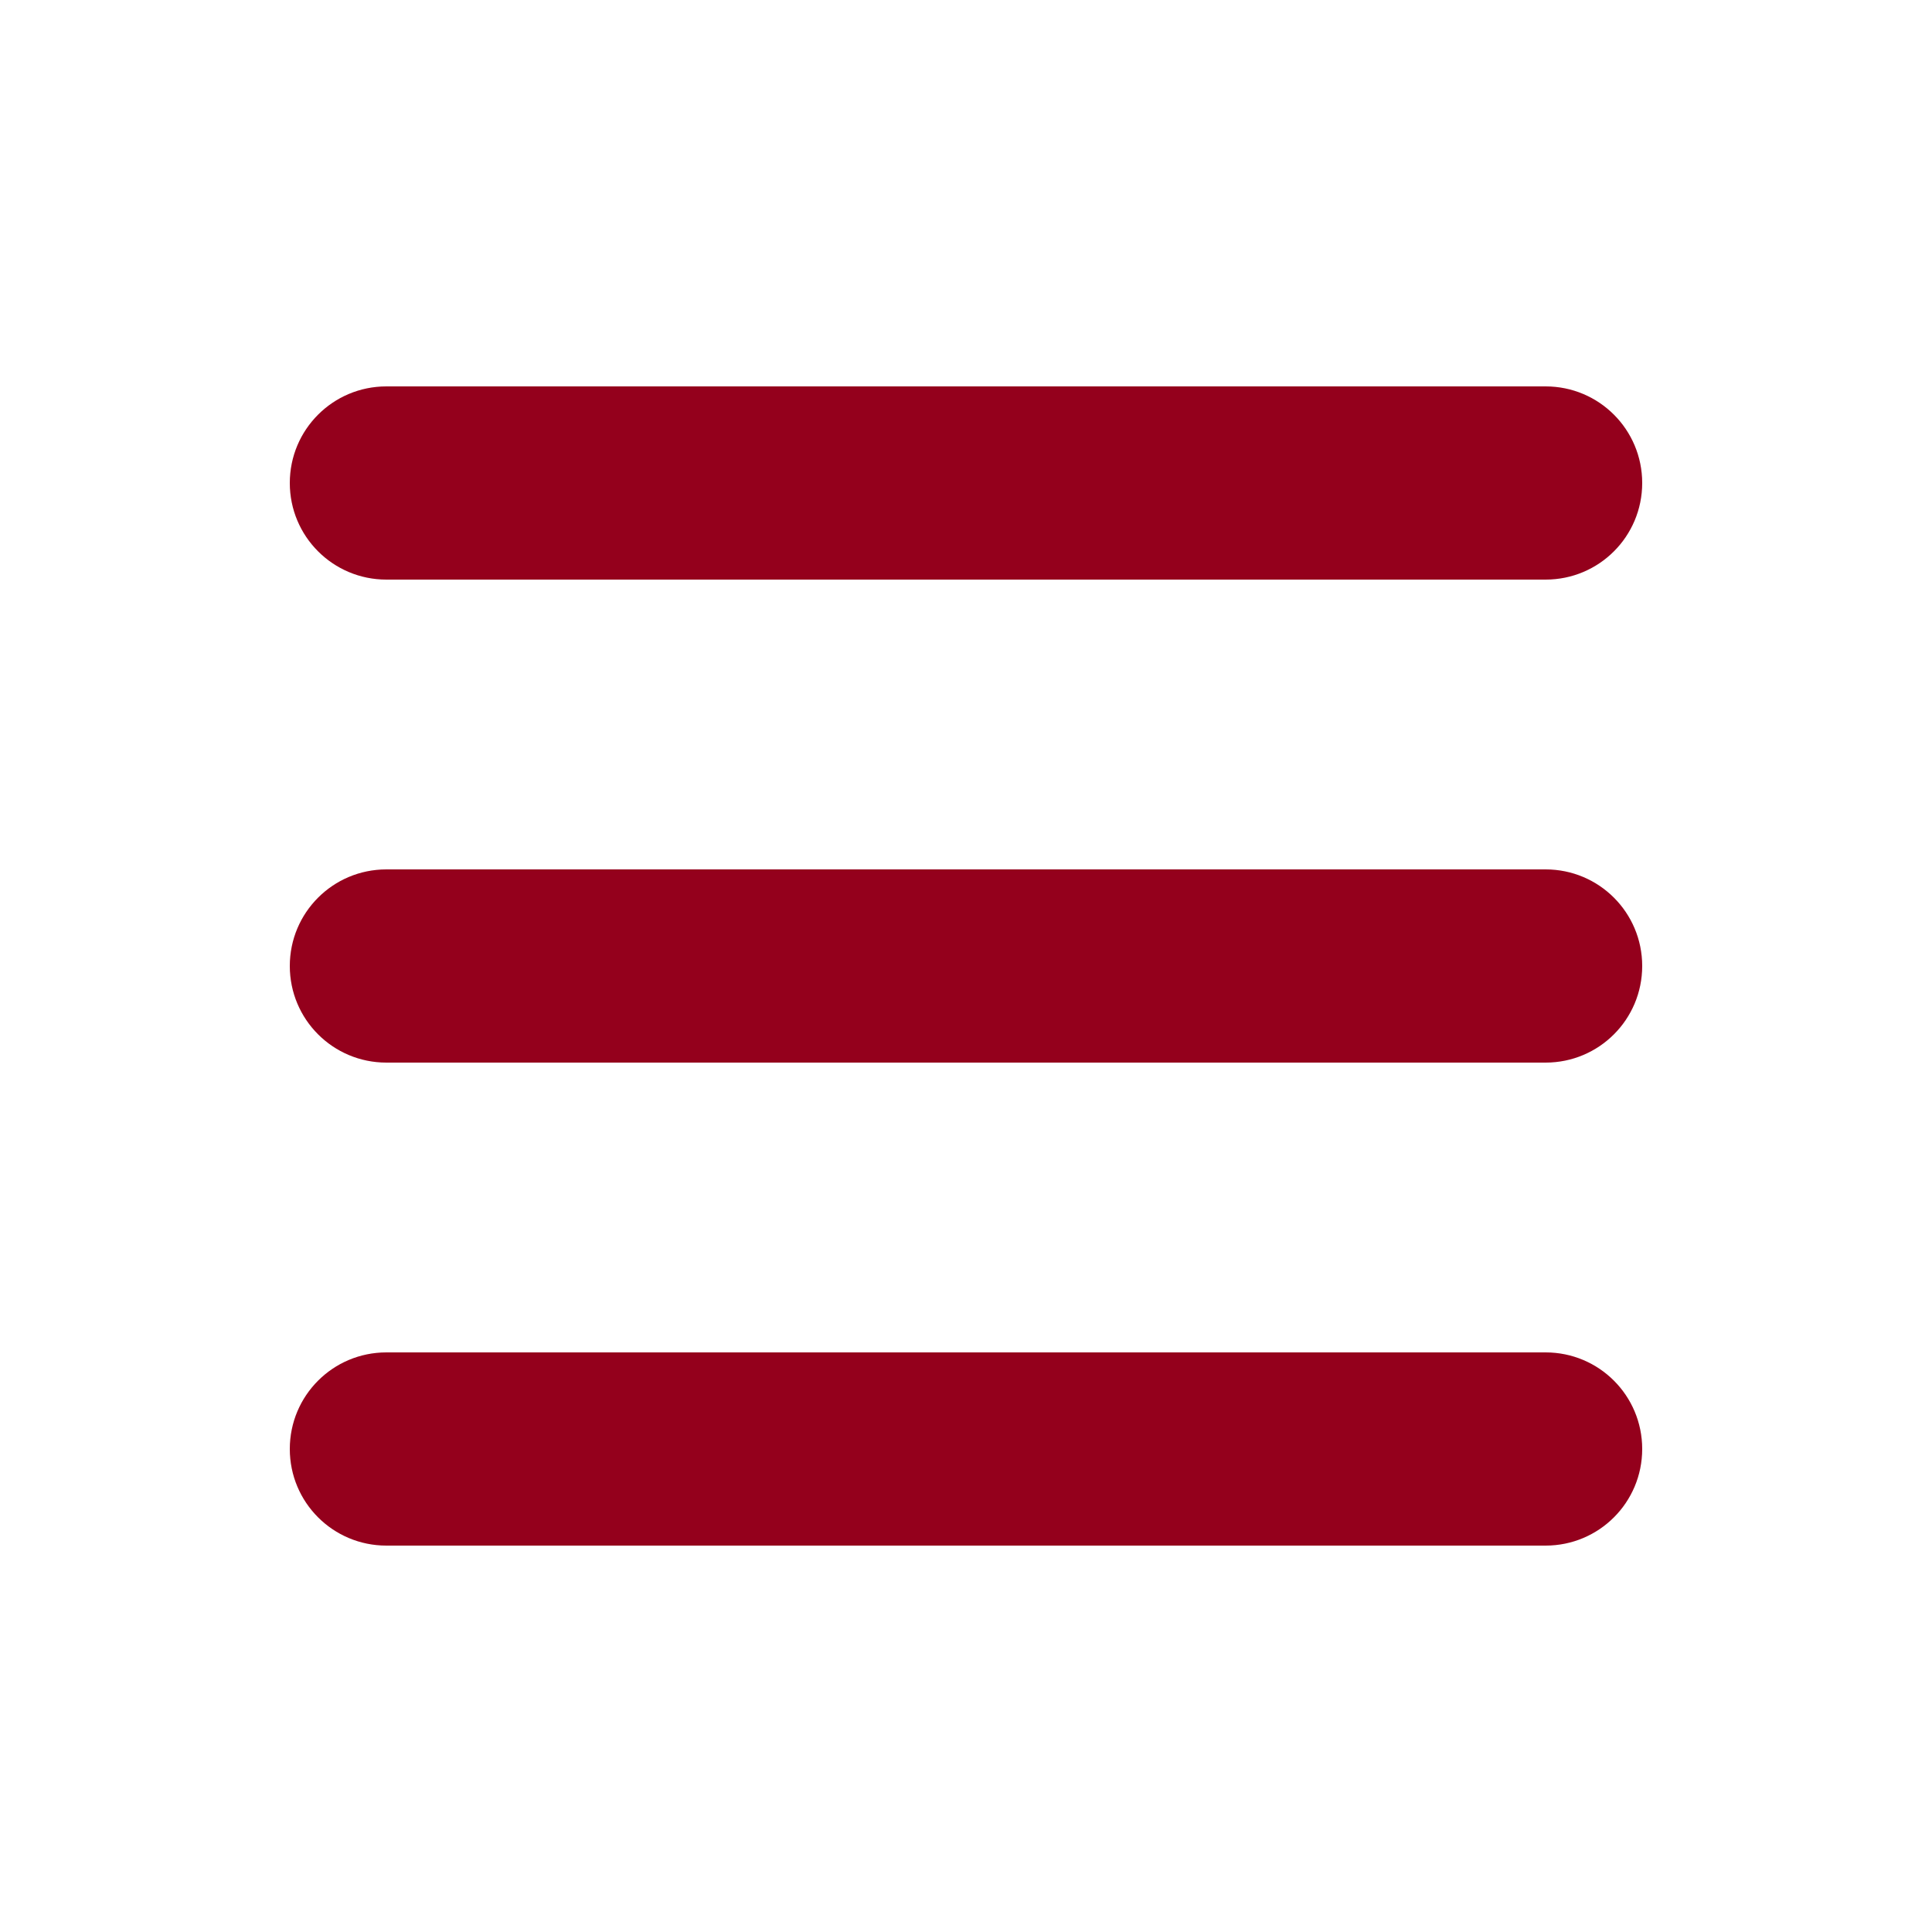
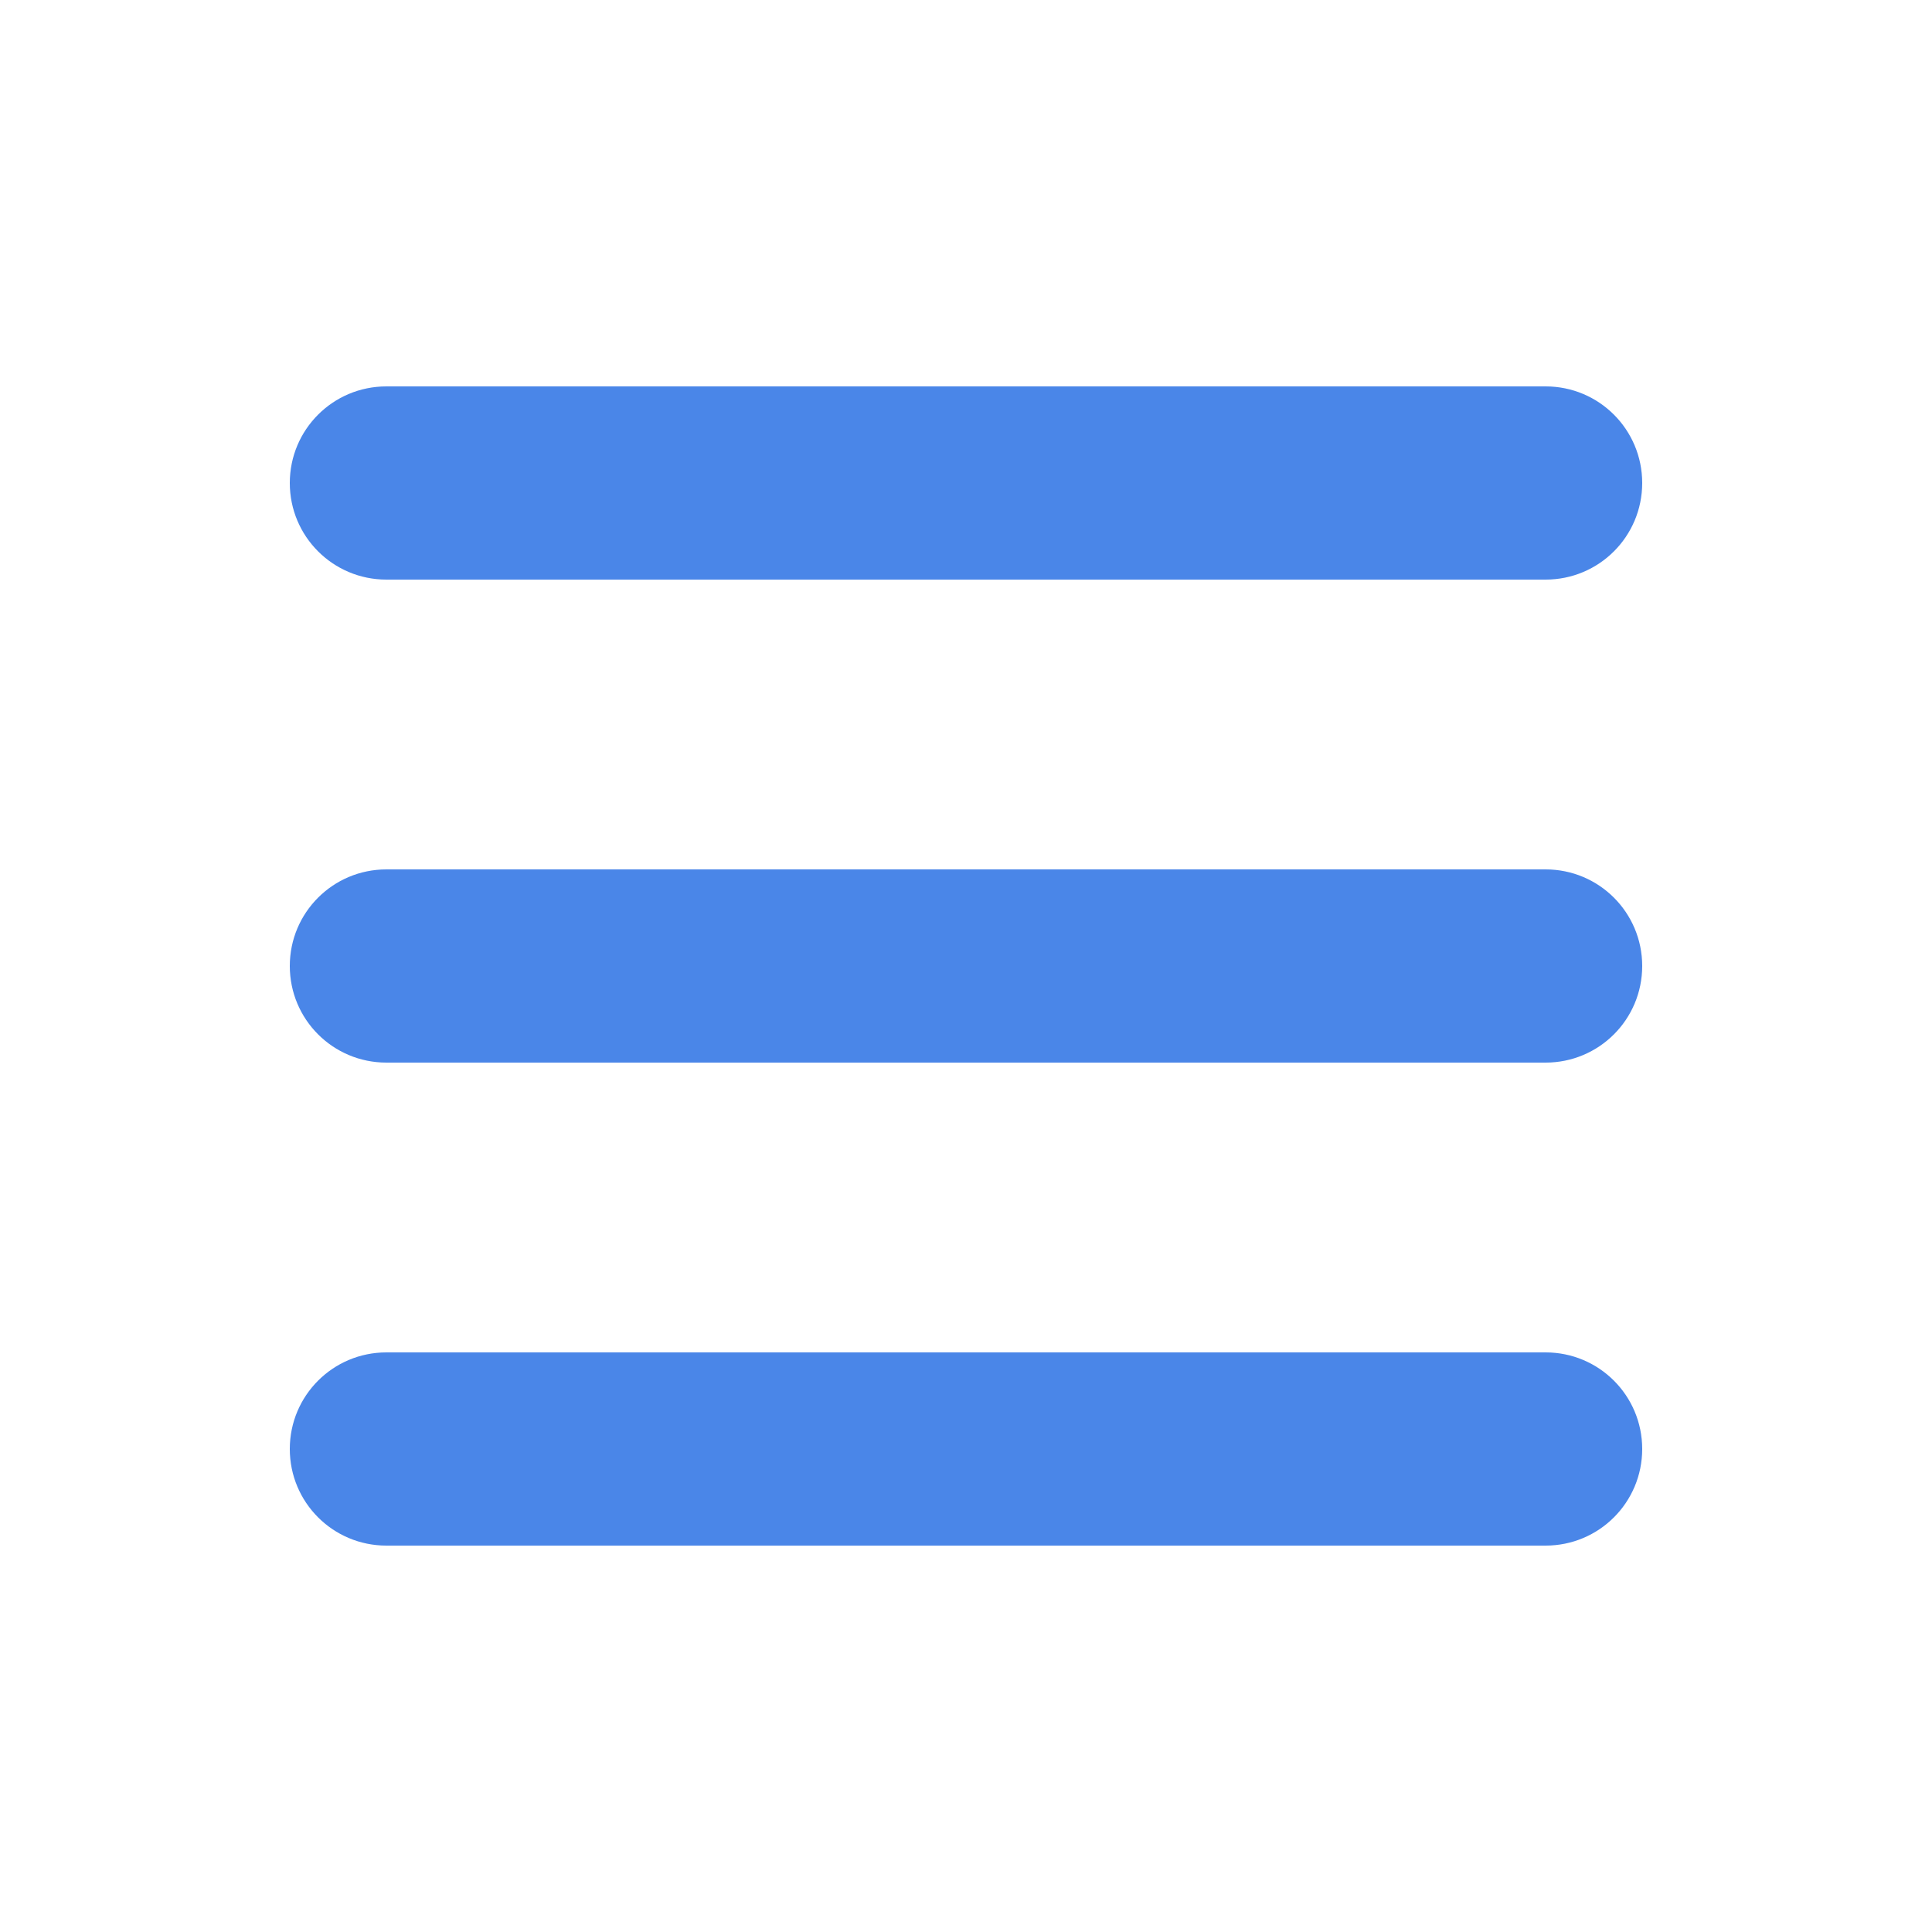
<svg xmlns="http://www.w3.org/2000/svg" viewBox="0 0 640 640">
-   <path fill="#94001c" d="M96 160C96 142.3 110.3 128 128 128L512 128C529.7 128 544 142.3 544 160C544 177.7 529.7 192 512 192L128 192C110.3 192 96 177.7 96 160zM96 320C96 302.3 110.3 288 128 288L512 288C529.7 288 544 302.3 544 320C544 337.7 529.7 352 512 352L128 352C110.3 352 96 337.7 96 320zM544 480C544 497.7 529.7 512 512 512L128 512C110.3 512 96 497.7 96 480C96 462.3 110.3 448 128 448L512 448C529.7 448 544 462.3 544 480z" />
+   <path fill="#4a86e8" d="M96 160C96 142.3 110.3 128 128 128L512 128C529.7 128 544 142.3 544 160C544 177.7 529.7 192 512 192L128 192C110.3 192 96 177.7 96 160zM96 320C96 302.3 110.3 288 128 288L512 288C529.7 288 544 302.3 544 320C544 337.7 529.7 352 512 352L128 352C110.3 352 96 337.7 96 320zM544 480C544 497.7 529.7 512 512 512L128 512C110.3 512 96 497.7 96 480C96 462.3 110.3 448 128 448L512 448C529.7 448 544 462.3 544 480z" />
</svg>
